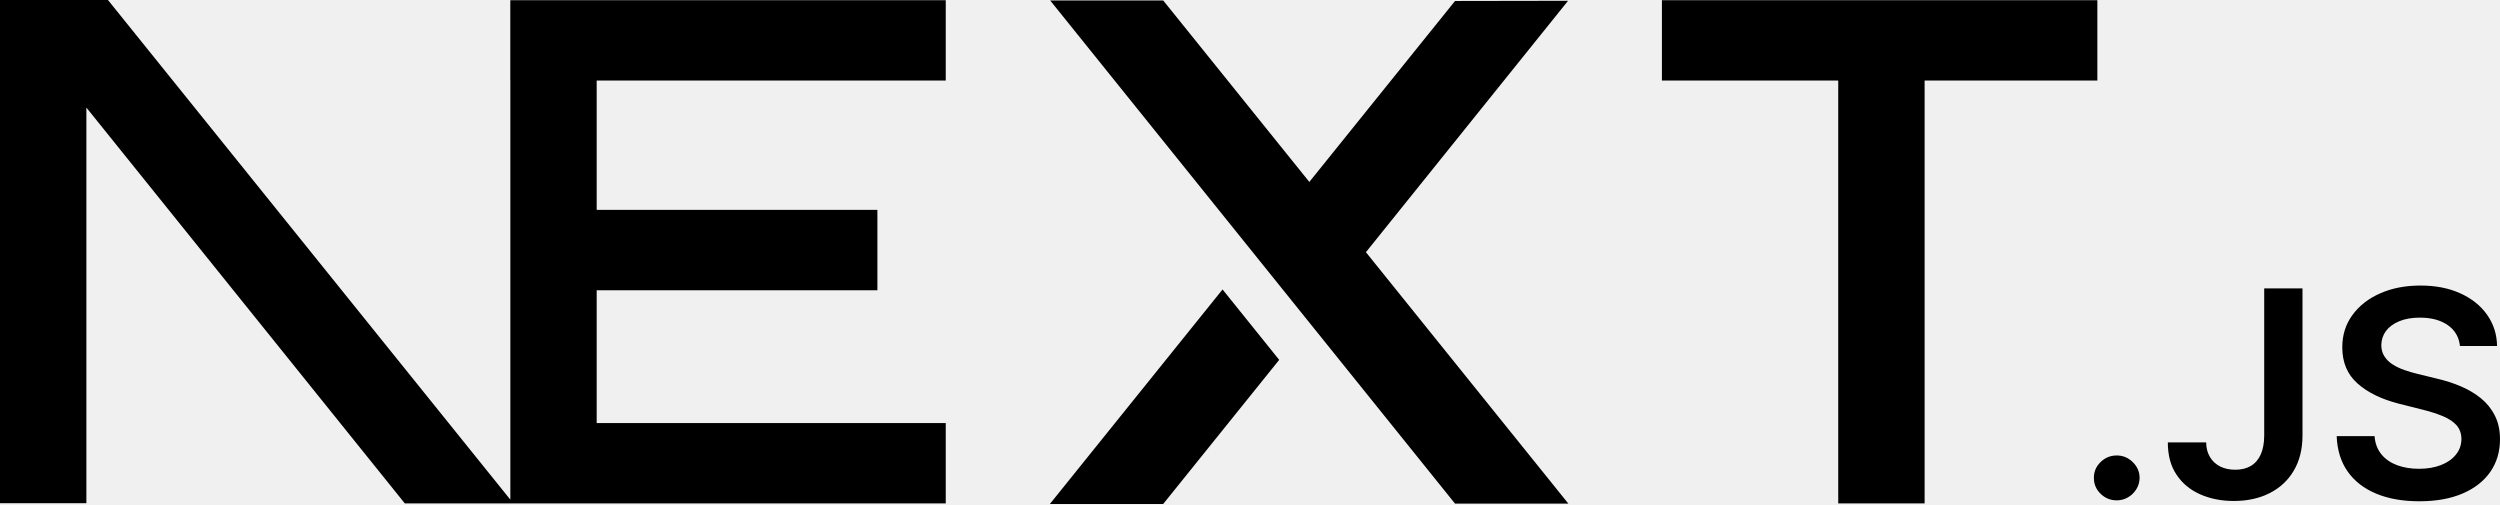
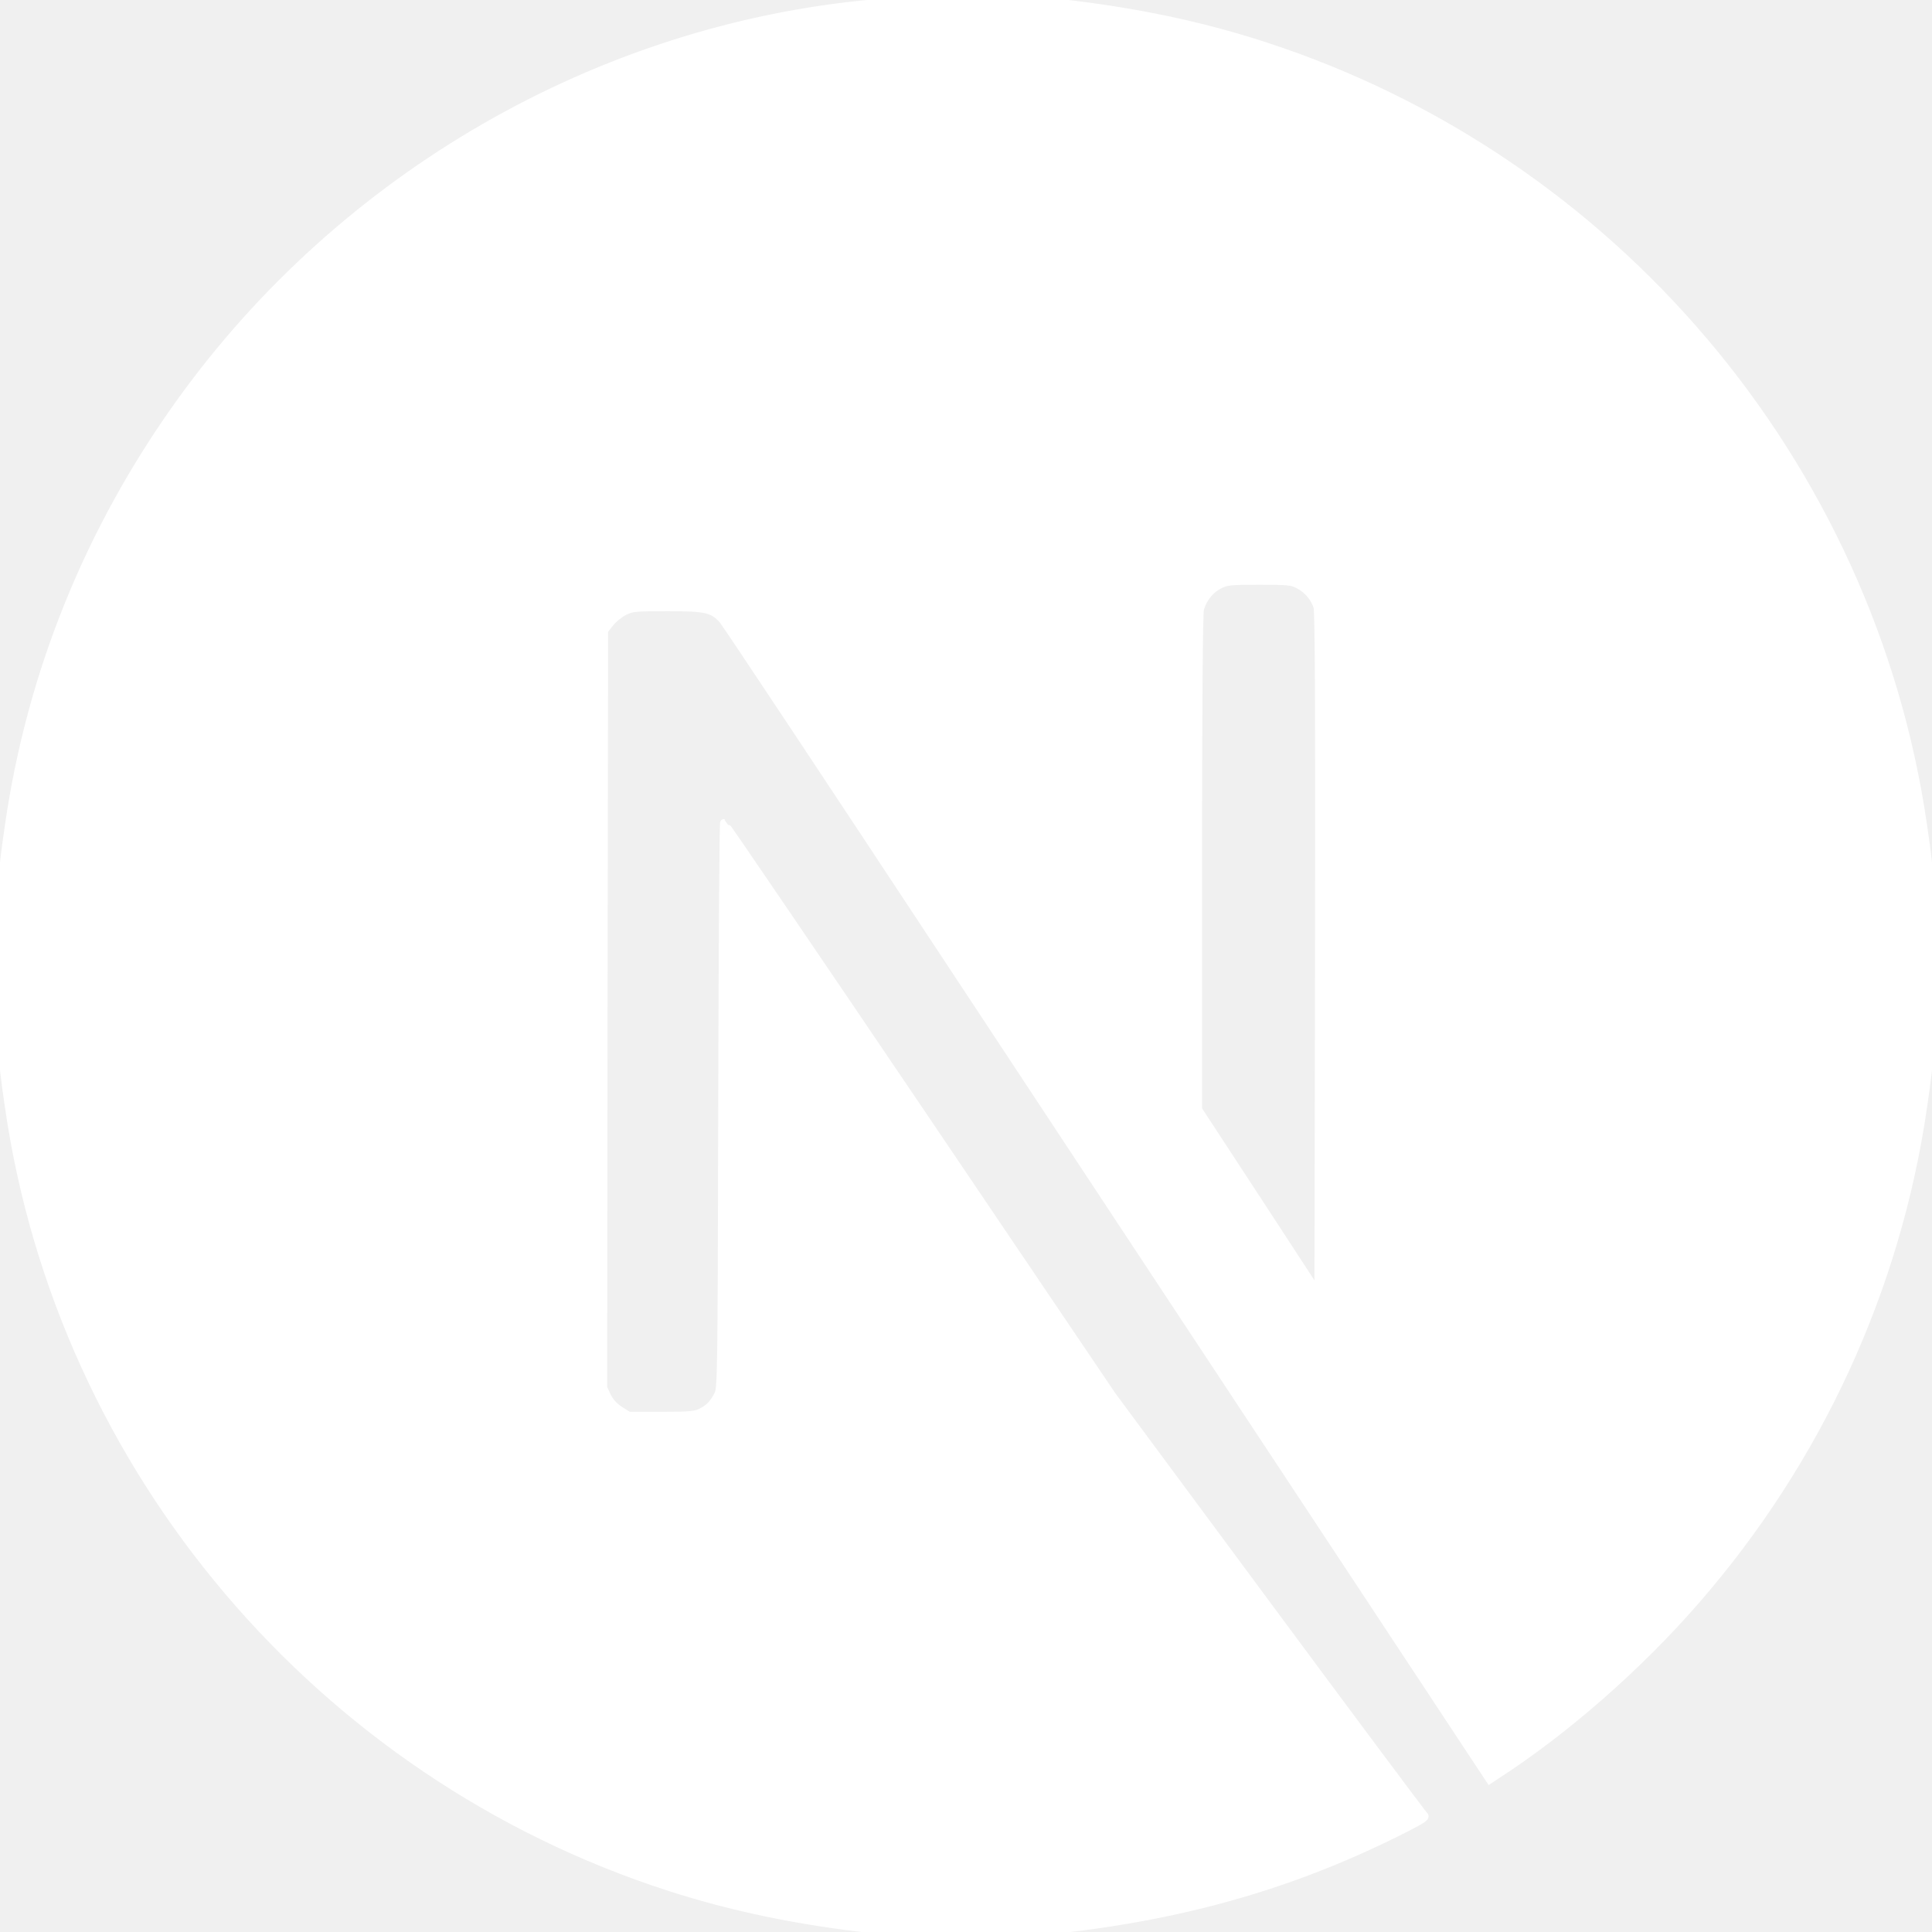
- <svg xmlns="http://www.w3.org/2000/svg" shape-rendering="geometricPrecision" text-rendering="geometricPrecision" image-rendering="optimizeQuality" fill-rule="evenodd" clip-rule="evenodd" viewBox="0 0 512 103.22">
-   <path d="M340.36.04h89.18V16.5h-35.38v86.6h-17.69V16.5h-36.11V.04zM503.8 70.86c-.19-1.82-1.03-3.25-2.49-4.27-1.48-1.03-3.38-1.54-5.72-1.54-1.64 0-3.05.25-4.23.74-1.17.49-2.08 1.15-2.71 1.99-.62.84-.93 1.8-.96 2.87 0 .9.22 1.68.64 2.33.42.66.98 1.22 1.71 1.67.72.46 1.52.83 2.4 1.14.89.31 1.77.57 2.66.78l4.09 1c1.64.38 3.23.89 4.76 1.54 1.52.64 2.9 1.45 4.11 2.43 1.21.98 2.17 2.16 2.87 3.54.71 1.39 1.07 3.01 1.07 4.87 0 2.52-.65 4.73-1.95 6.64-1.31 1.9-3.19 3.39-5.66 4.46-2.46 1.07-5.43 1.61-8.93 1.61-3.38 0-6.33-.52-8.81-1.56-2.49-1.03-4.44-2.54-5.84-4.52-1.4-1.99-2.15-4.41-2.26-7.26h7.76c.11 1.49.59 2.73 1.41 3.74.82.99 1.9 1.72 3.22 2.22 1.33.48 2.82.73 4.46.73 1.71 0 3.22-.26 4.53-.77 1.29-.51 2.31-1.21 3.04-2.14.75-.9 1.12-1.98 1.13-3.21-.01-1.12-.35-2.05-.99-2.79-.66-.73-1.57-1.34-2.74-1.84-1.17-.49-2.54-.94-4.1-1.33l-4.96-1.25c-3.58-.91-6.42-2.3-8.5-4.15-2.08-1.86-3.11-4.31-3.11-7.39 0-2.53.69-4.75 2.1-6.65 1.39-1.9 3.29-3.38 5.7-4.43 2.42-1.06 5.15-1.58 8.2-1.58 3.09 0 5.8.52 8.14 1.58 2.33 1.05 4.17 2.51 5.5 4.38s2.02 4 2.06 6.42h-7.6zm-40.09-11.8h7.84v30.19c-.01 2.78-.61 5.15-1.79 7.15-1.18 2-2.83 3.52-4.93 4.59-2.1 1.07-4.56 1.61-7.35 1.61-2.55 0-4.84-.46-6.88-1.36-2.04-.9-3.66-2.24-4.84-4.01-1.2-1.78-1.79-3.98-1.79-6.63h7.85c.01 1.16.28 2.16.78 3 .5.84 1.2 1.48 2.08 1.93.9.45 1.94.67 3.1.67 1.26 0 2.33-.26 3.21-.79.87-.52 1.55-1.3 2.01-2.34.46-1.03.7-2.3.71-3.82V59.06zm-30.19 43.41c-1.3 0-2.4-.45-3.32-1.35-.92-.89-1.38-1.98-1.37-3.27-.01-1.25.45-2.32 1.37-3.22.92-.9 2.02-1.35 3.32-1.35 1.25 0 2.34.45 3.26 1.35.93.9 1.4 1.97 1.41 3.22-.01.85-.22 1.63-.66 2.33-.44.71-1 1.26-1.71 1.67-.7.41-1.46.62-2.3.62zm-329-.14L22.11 0H0v103.06h17.69V22.03l65.22 81.07h110.78V86.64H122.2v-27.2h57.49V42.98H122.2V16.5h71.49V.04h-89.18V16.5h.01v85.83zM261.98 73.7l-11.6-14.42-35.37 43.94h23.21l23.76-29.52zM238.22.09h-23.15l82.92 103.05h23.21l-41.46-51.49L321.14.16 297.99.2l-29.84 37.06L238.22.09z" />
+ <svg xmlns="http://www.w3.org/2000/svg" width="800px" height="800px" viewBox="0 0 256 256" version="1.1" preserveAspectRatio="xMidYMid" fill="#ffffff" stroke="#ffffff">
+   <g id="SVGRepo_bgCarrier" stroke-width="0" />
+   <g id="SVGRepo_tracerCarrier" stroke-linecap="round" stroke-linejoin="round" />
+   <g id="SVGRepo_iconCarrier">
+     <g>
+       <path d="M119.617,0.069 C119.066,0.119 117.315,0.294 115.738,0.419 C79.378,3.697 45.319,23.313 23.748,53.463 C11.736,70.227 4.054,89.243 1.151,109.385 C0.125,116.415 0,118.492 0,128.025 C0,137.558 0.125,139.635 1.151,146.666 C8.108,194.73 42.316,235.114 88.712,250.076 C97.02,252.754 105.778,254.58 115.738,255.681 C119.617,256.106 136.383,256.106 140.262,255.681 C157.454,253.779 172.018,249.526 186.382,242.195 C188.584,241.069 189.01,240.769 188.709,240.518 C188.509,240.368 179.125,227.783 167.864,212.57 L147.394,184.922 L121.744,146.966 C107.63,126.098 96.019,109.034 95.919,109.034 C95.819,109.009 95.718,125.873 95.668,146.465 C95.593,182.52 95.568,183.971 95.118,184.822 C94.467,186.048 93.967,186.549 92.916,187.099 C92.115,187.499 91.414,187.574 87.636,187.574 L83.306,187.574 L82.155,186.849 C81.404,186.373 80.854,185.748 80.479,185.022 L79.953,183.896 L80.003,133.73 L80.078,83.538 L80.854,82.562 C81.254,82.037 82.105,81.361 82.706,81.036 C83.732,80.536 84.132,80.486 88.461,80.486 C93.566,80.486 94.417,80.686 95.743,82.137 C96.119,82.537 110.007,103.455 126.624,128.651 C143.24,153.846 165.962,188.25 177.123,205.139 L197.393,235.84 L198.419,235.164 C207.503,229.259 217.112,220.852 224.719,212.095 C240.91,193.504 251.345,170.836 254.849,146.666 C255.875,139.635 256,137.558 256,128.025 C256,118.492 255.875,116.415 254.849,109.385 C247.892,61.32 213.684,20.936 167.288,5.974 C159.105,3.322 150.397,1.495 140.637,0.394 C138.235,0.144 121.694,-0.131 119.617,0.069 L119.617,0.069 Z M172.018,77.483 C173.219,78.084 174.195,79.235 174.545,80.436 C174.746,81.086 174.796,94.998 174.746,126.349 L174.671,171.336 L166.738,159.176 L158.78,147.016 L158.78,114.314 C158.78,93.171 158.88,81.286 159.03,80.711 C159.431,79.31 160.307,78.209 161.508,77.558 C162.534,77.033 162.909,76.983 166.838,76.983 C170.542,76.983 171.192,77.033 172.018,77.483 Z" fill="#ffffff"> </path>
+     </g>
+   </g>
</svg>
